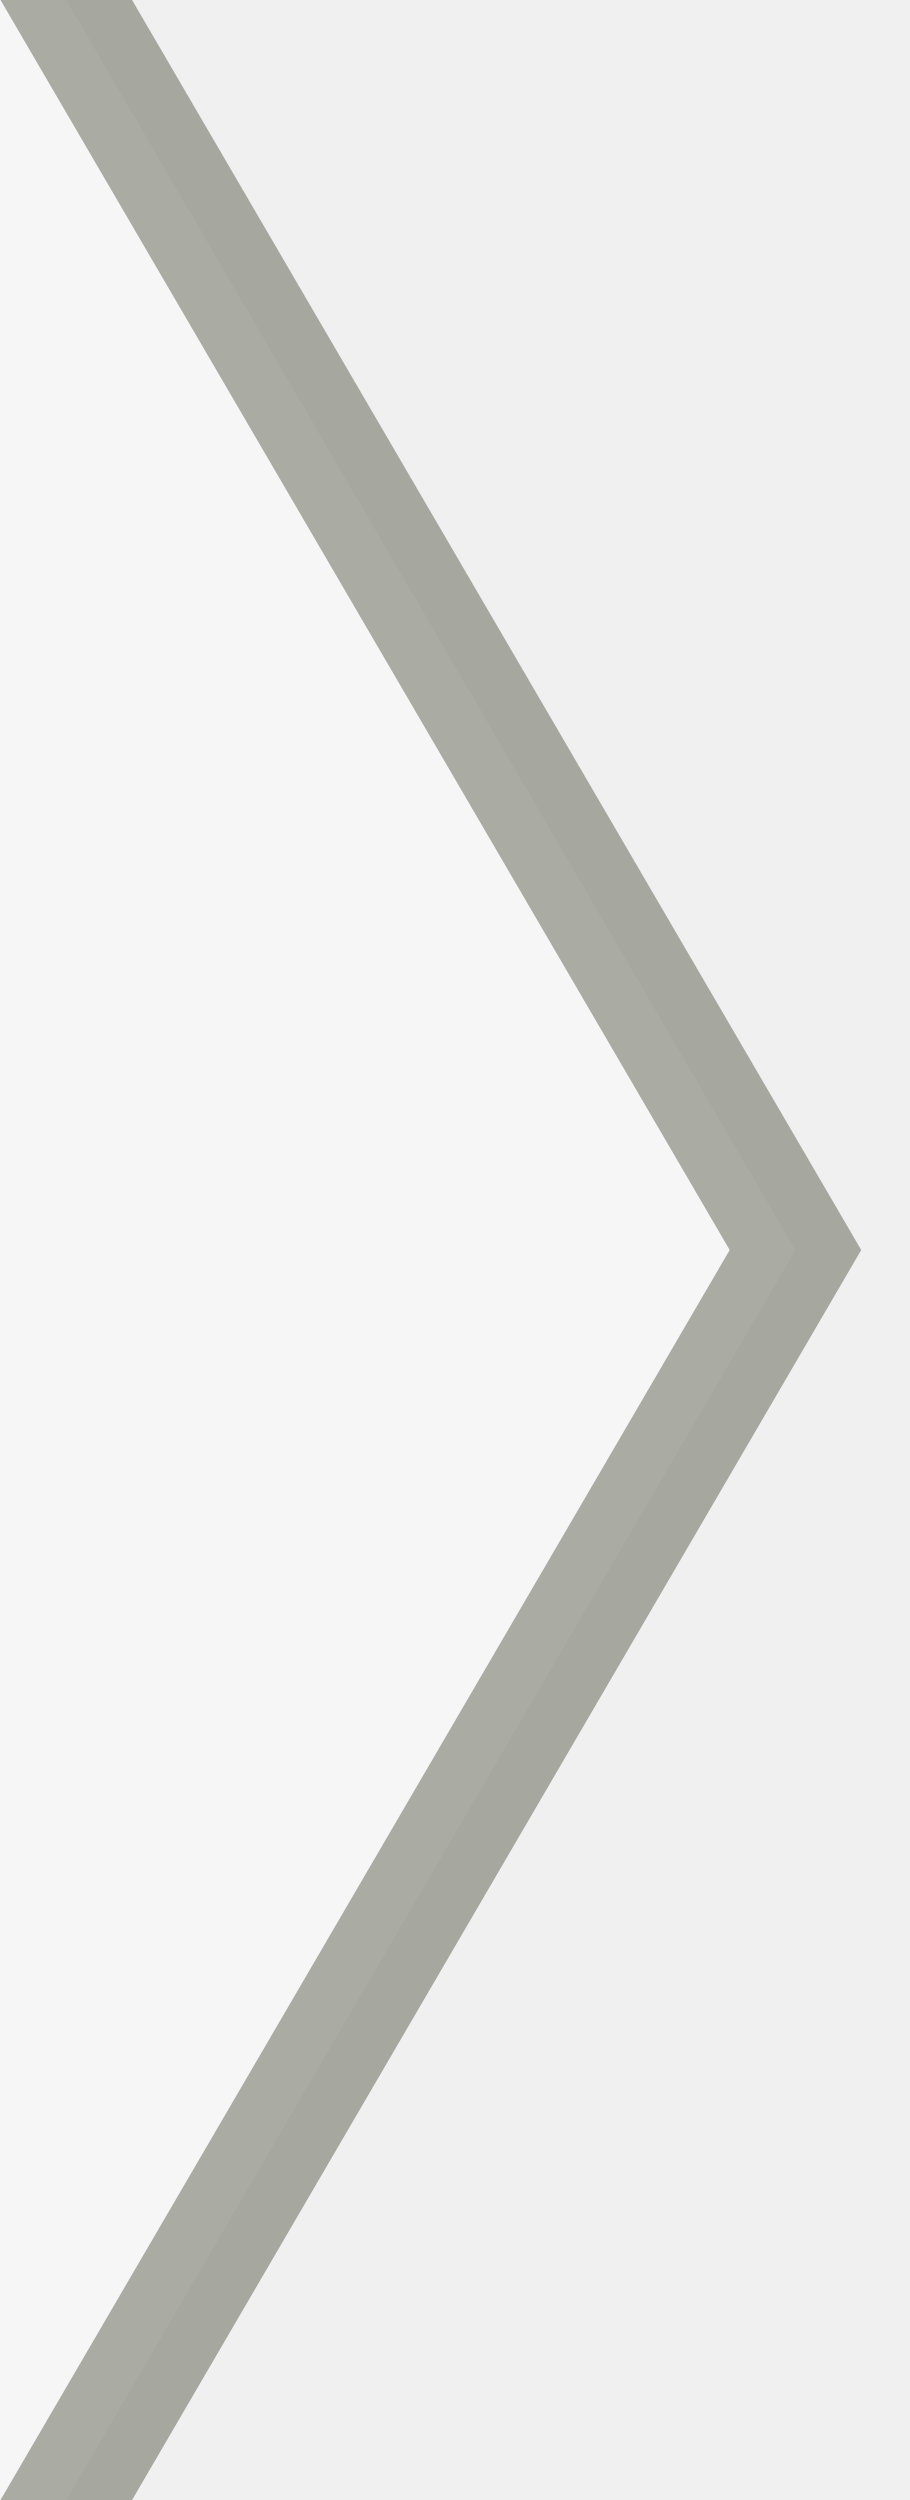
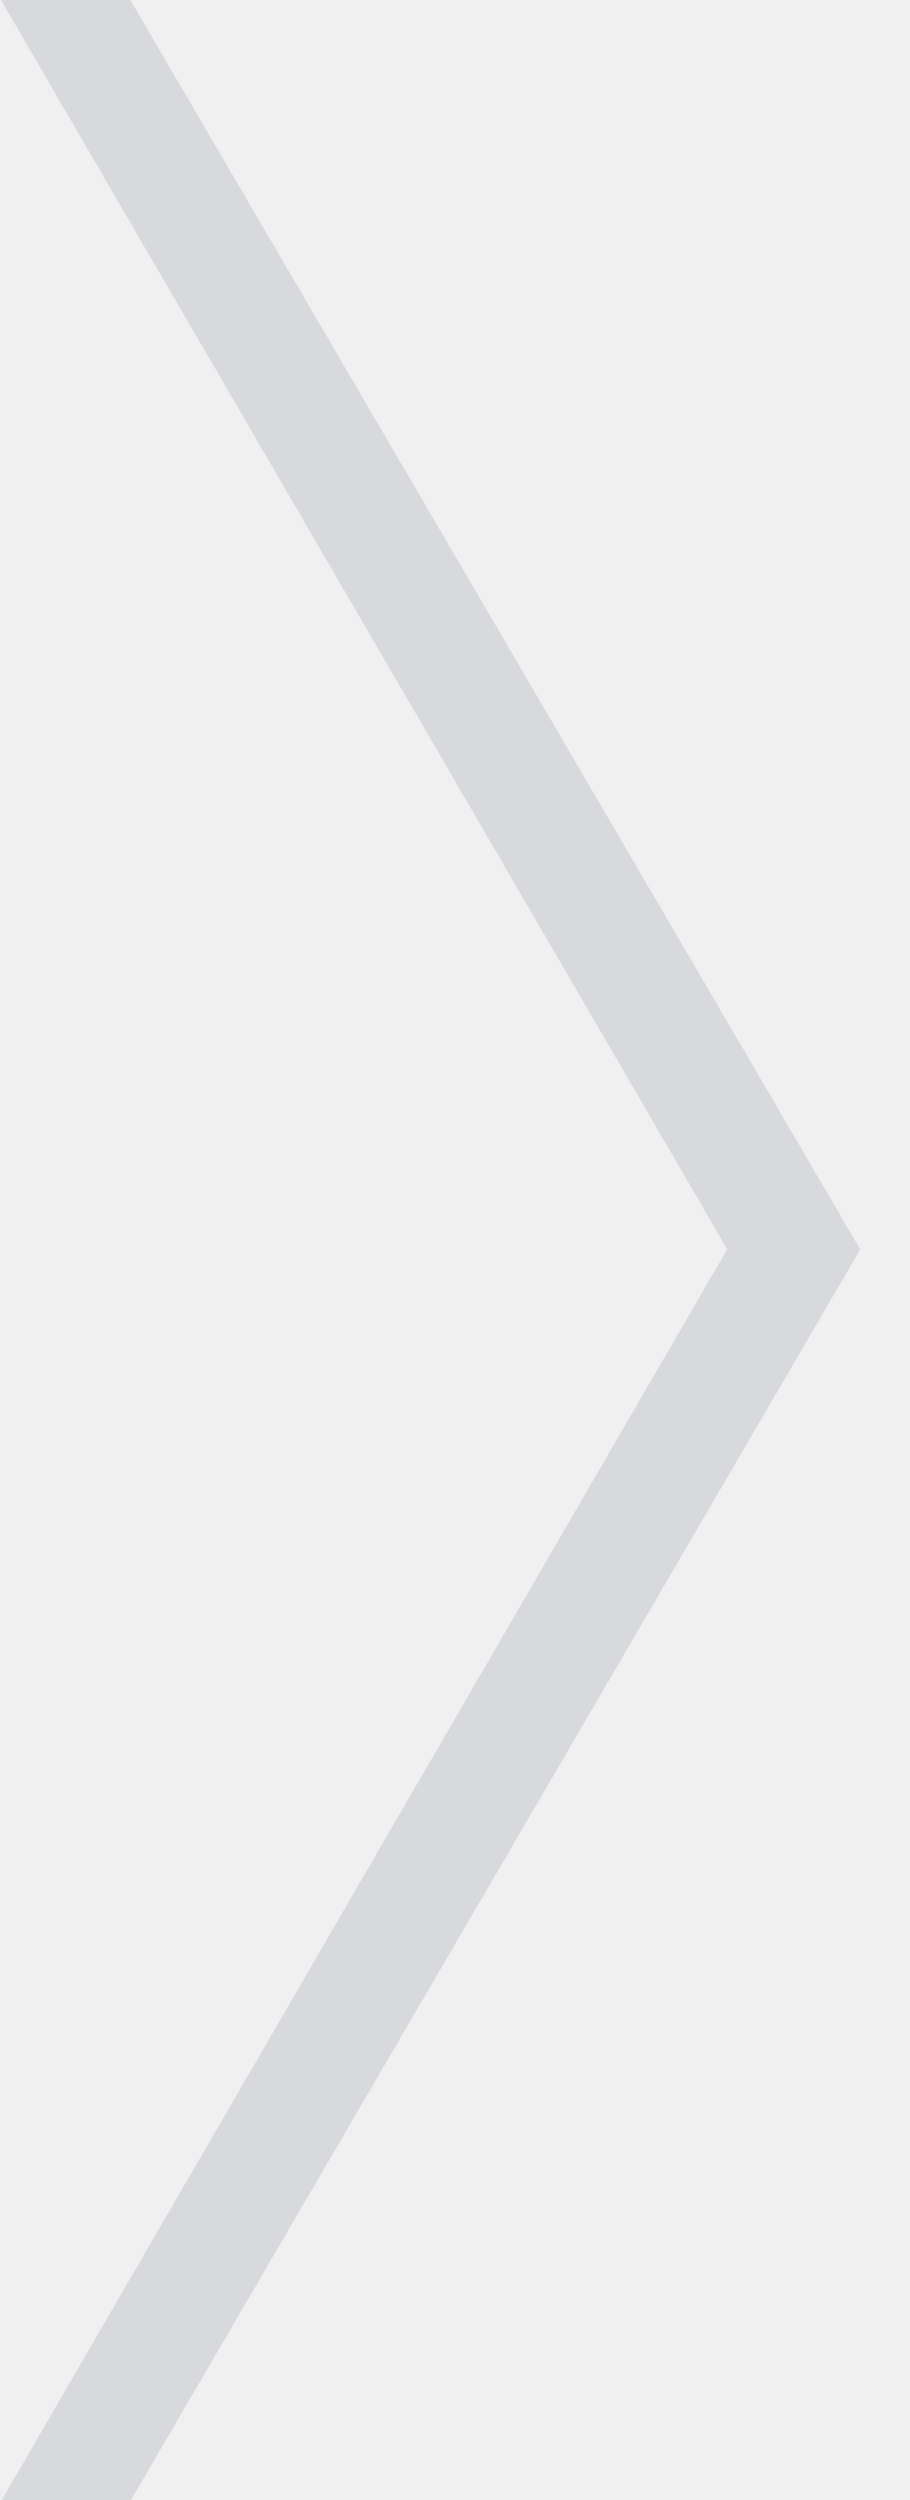
- <svg xmlns="http://www.w3.org/2000/svg" width="8" height="22" id="svg2" version="1.1">
+ <svg xmlns="http://www.w3.org/2000/svg" xmlns:ns1="http://www.openswatchbook.org/uri/2009/osb" width="8" height="22" id="svg2" version="1.1">
+   <defs id="defs7">
+     <linearGradient id="linearGradient5587" ns1:paint="solid">
+       <stop style="stop-color:#000000;stop-opacity:1;" offset="0" id="stop5589" />
+     </linearGradient>
+   </defs>
  <g id="layer1" transform="translate(0,-1030.362)">
-     <path style="opacity:1;fill:#ffffff;stroke:#383c28;stroke-width:1;stroke-linecap:butt;stroke-linejoin:miter;stroke-opacity:0.40;fill-opacity:0.40;stroke-miterlimit:4;stroke-dasharray:none;stroke-dashoffset:0;marker-start:none" d="M 0,-1 7,11 0,23" id="path1000" transform="translate(0,1030.362)" />
+     <g id="g12" transform="matrix(1.278992,0,0,1.913928,-161.0497,-171.1429)" style="opacity:1;fill-opacity:1;fill:#cdced4">
+       <path id="path14" d="m 131.838,633.514 -5.589,6.404 -0.657,-0.263 5.331,-6.142 -5.34,-6.138 0.667,-0.253 z" style="color:#2e3436;text-indent:0;text-transform:none;fill-opacity:1;fill:#cdced4;opacity:0.702" />
+     </g>
  </g>
</svg>
